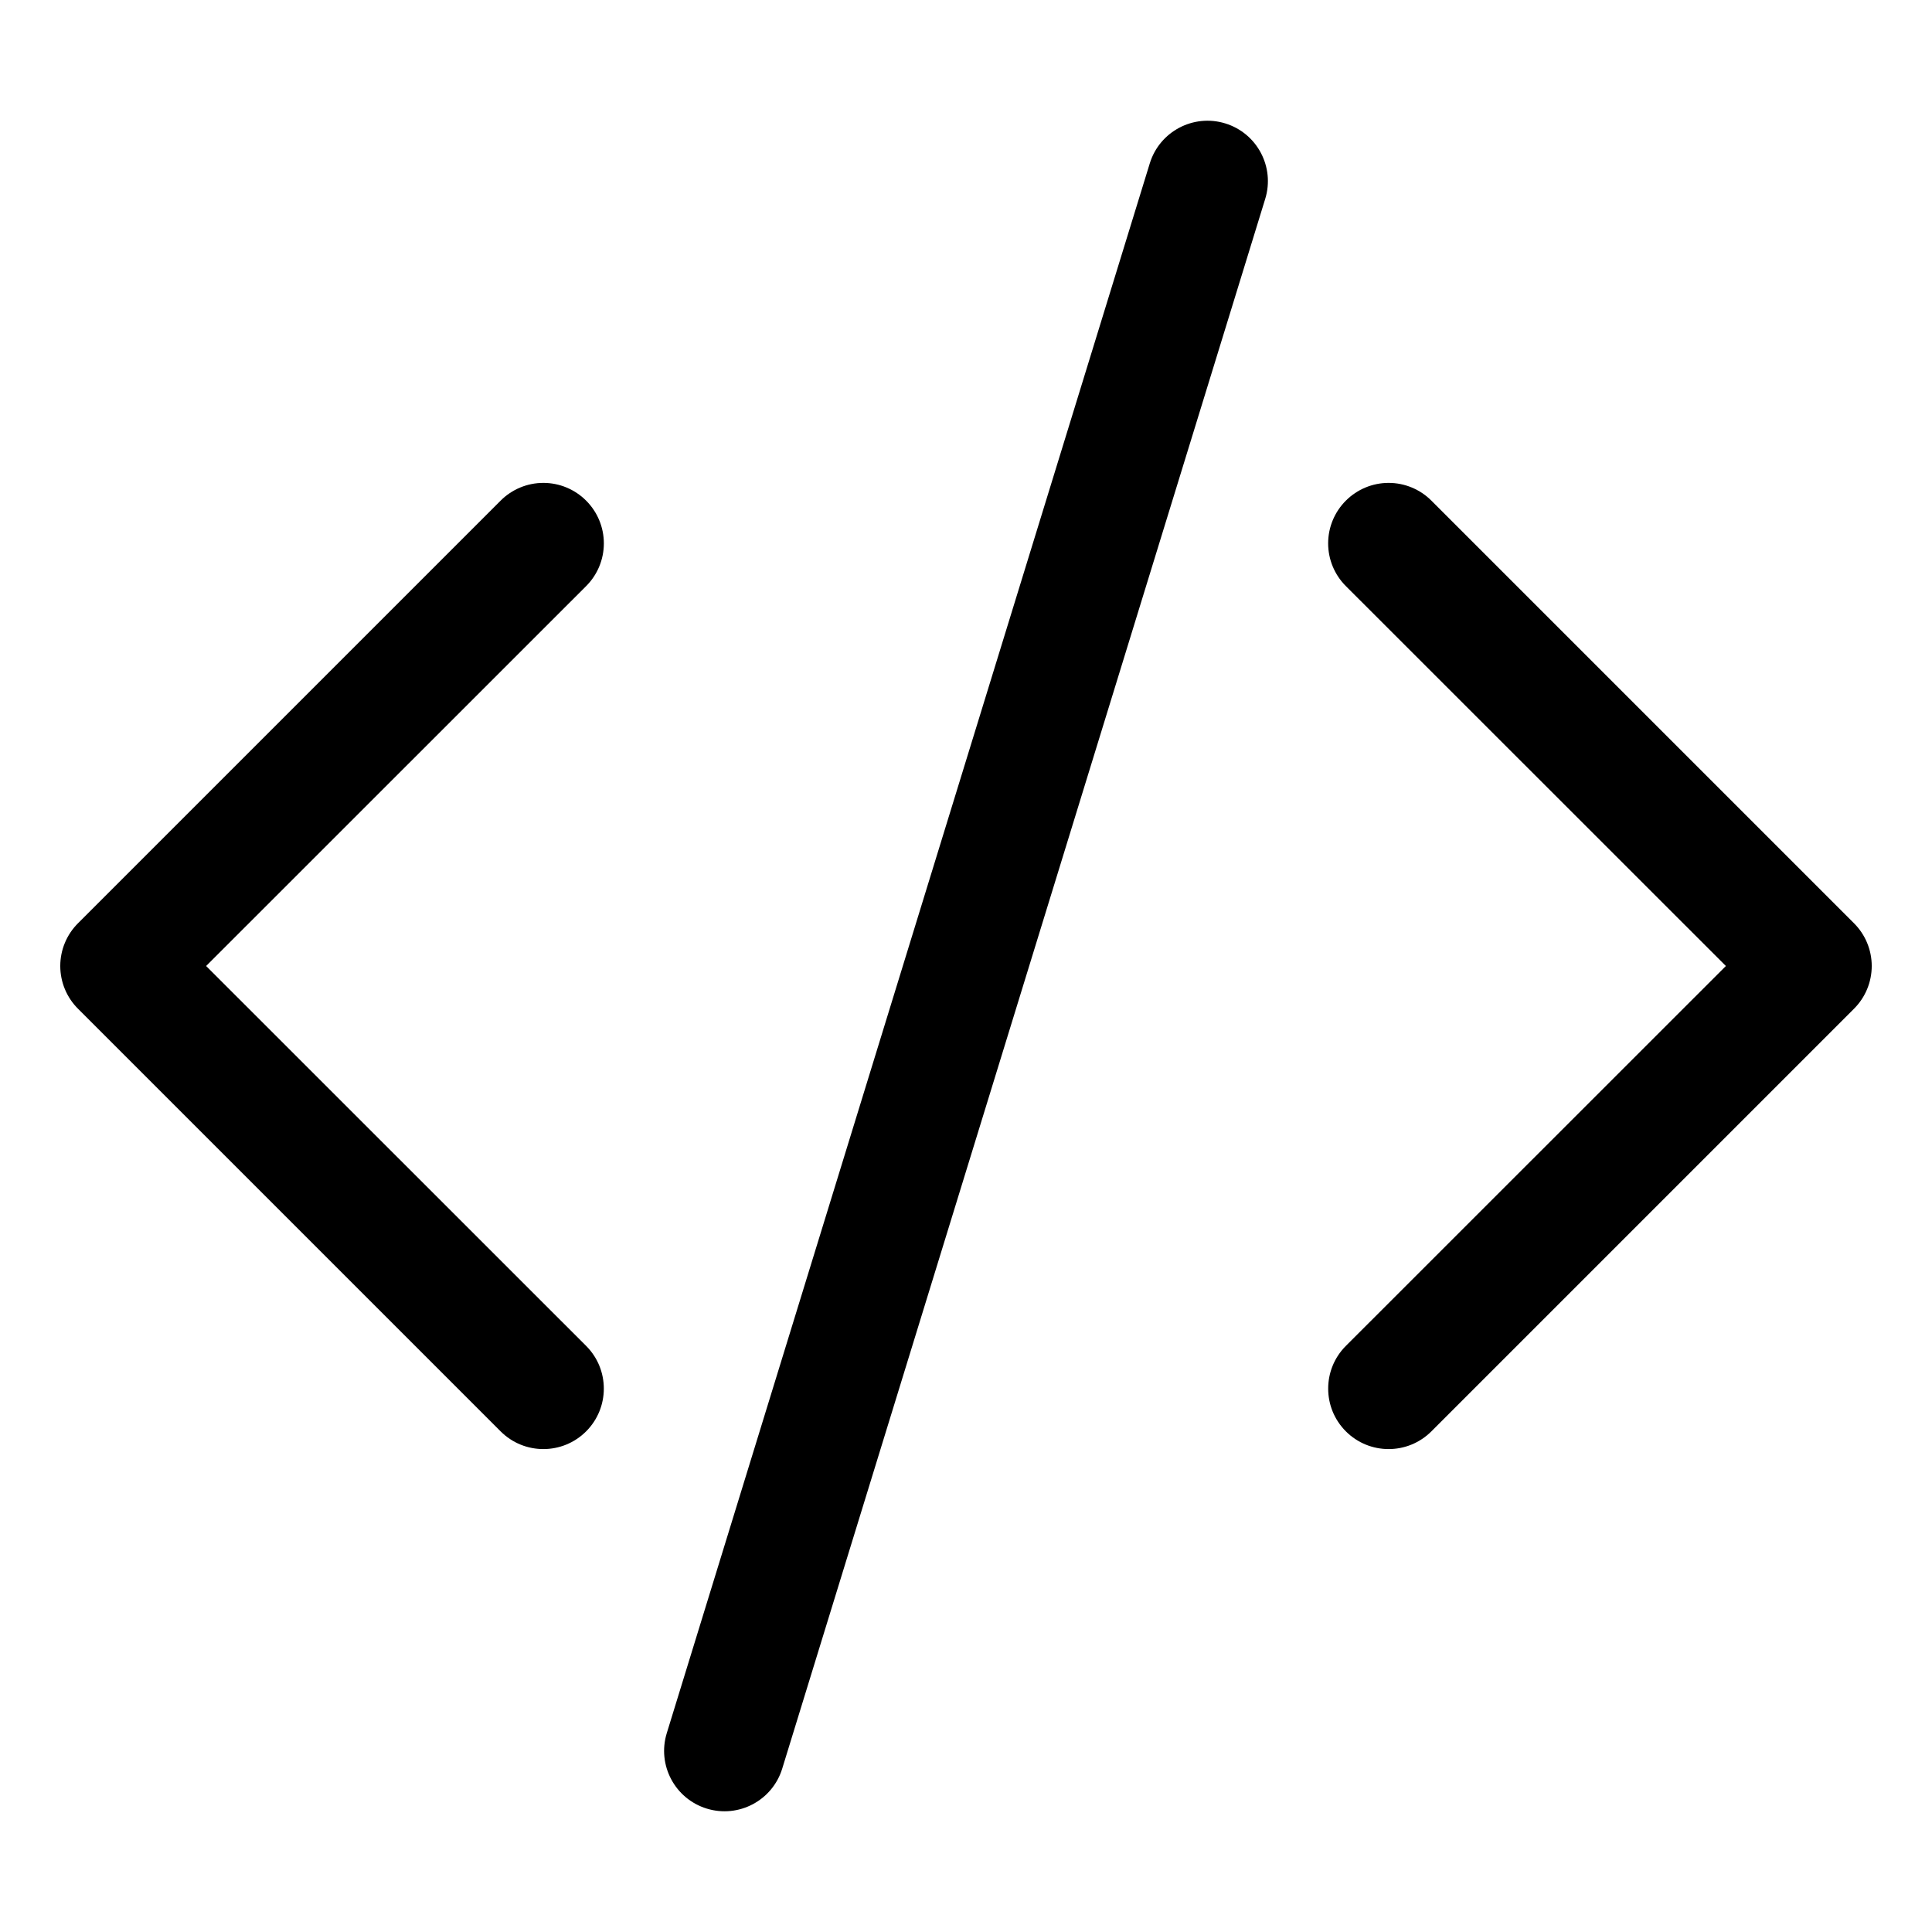
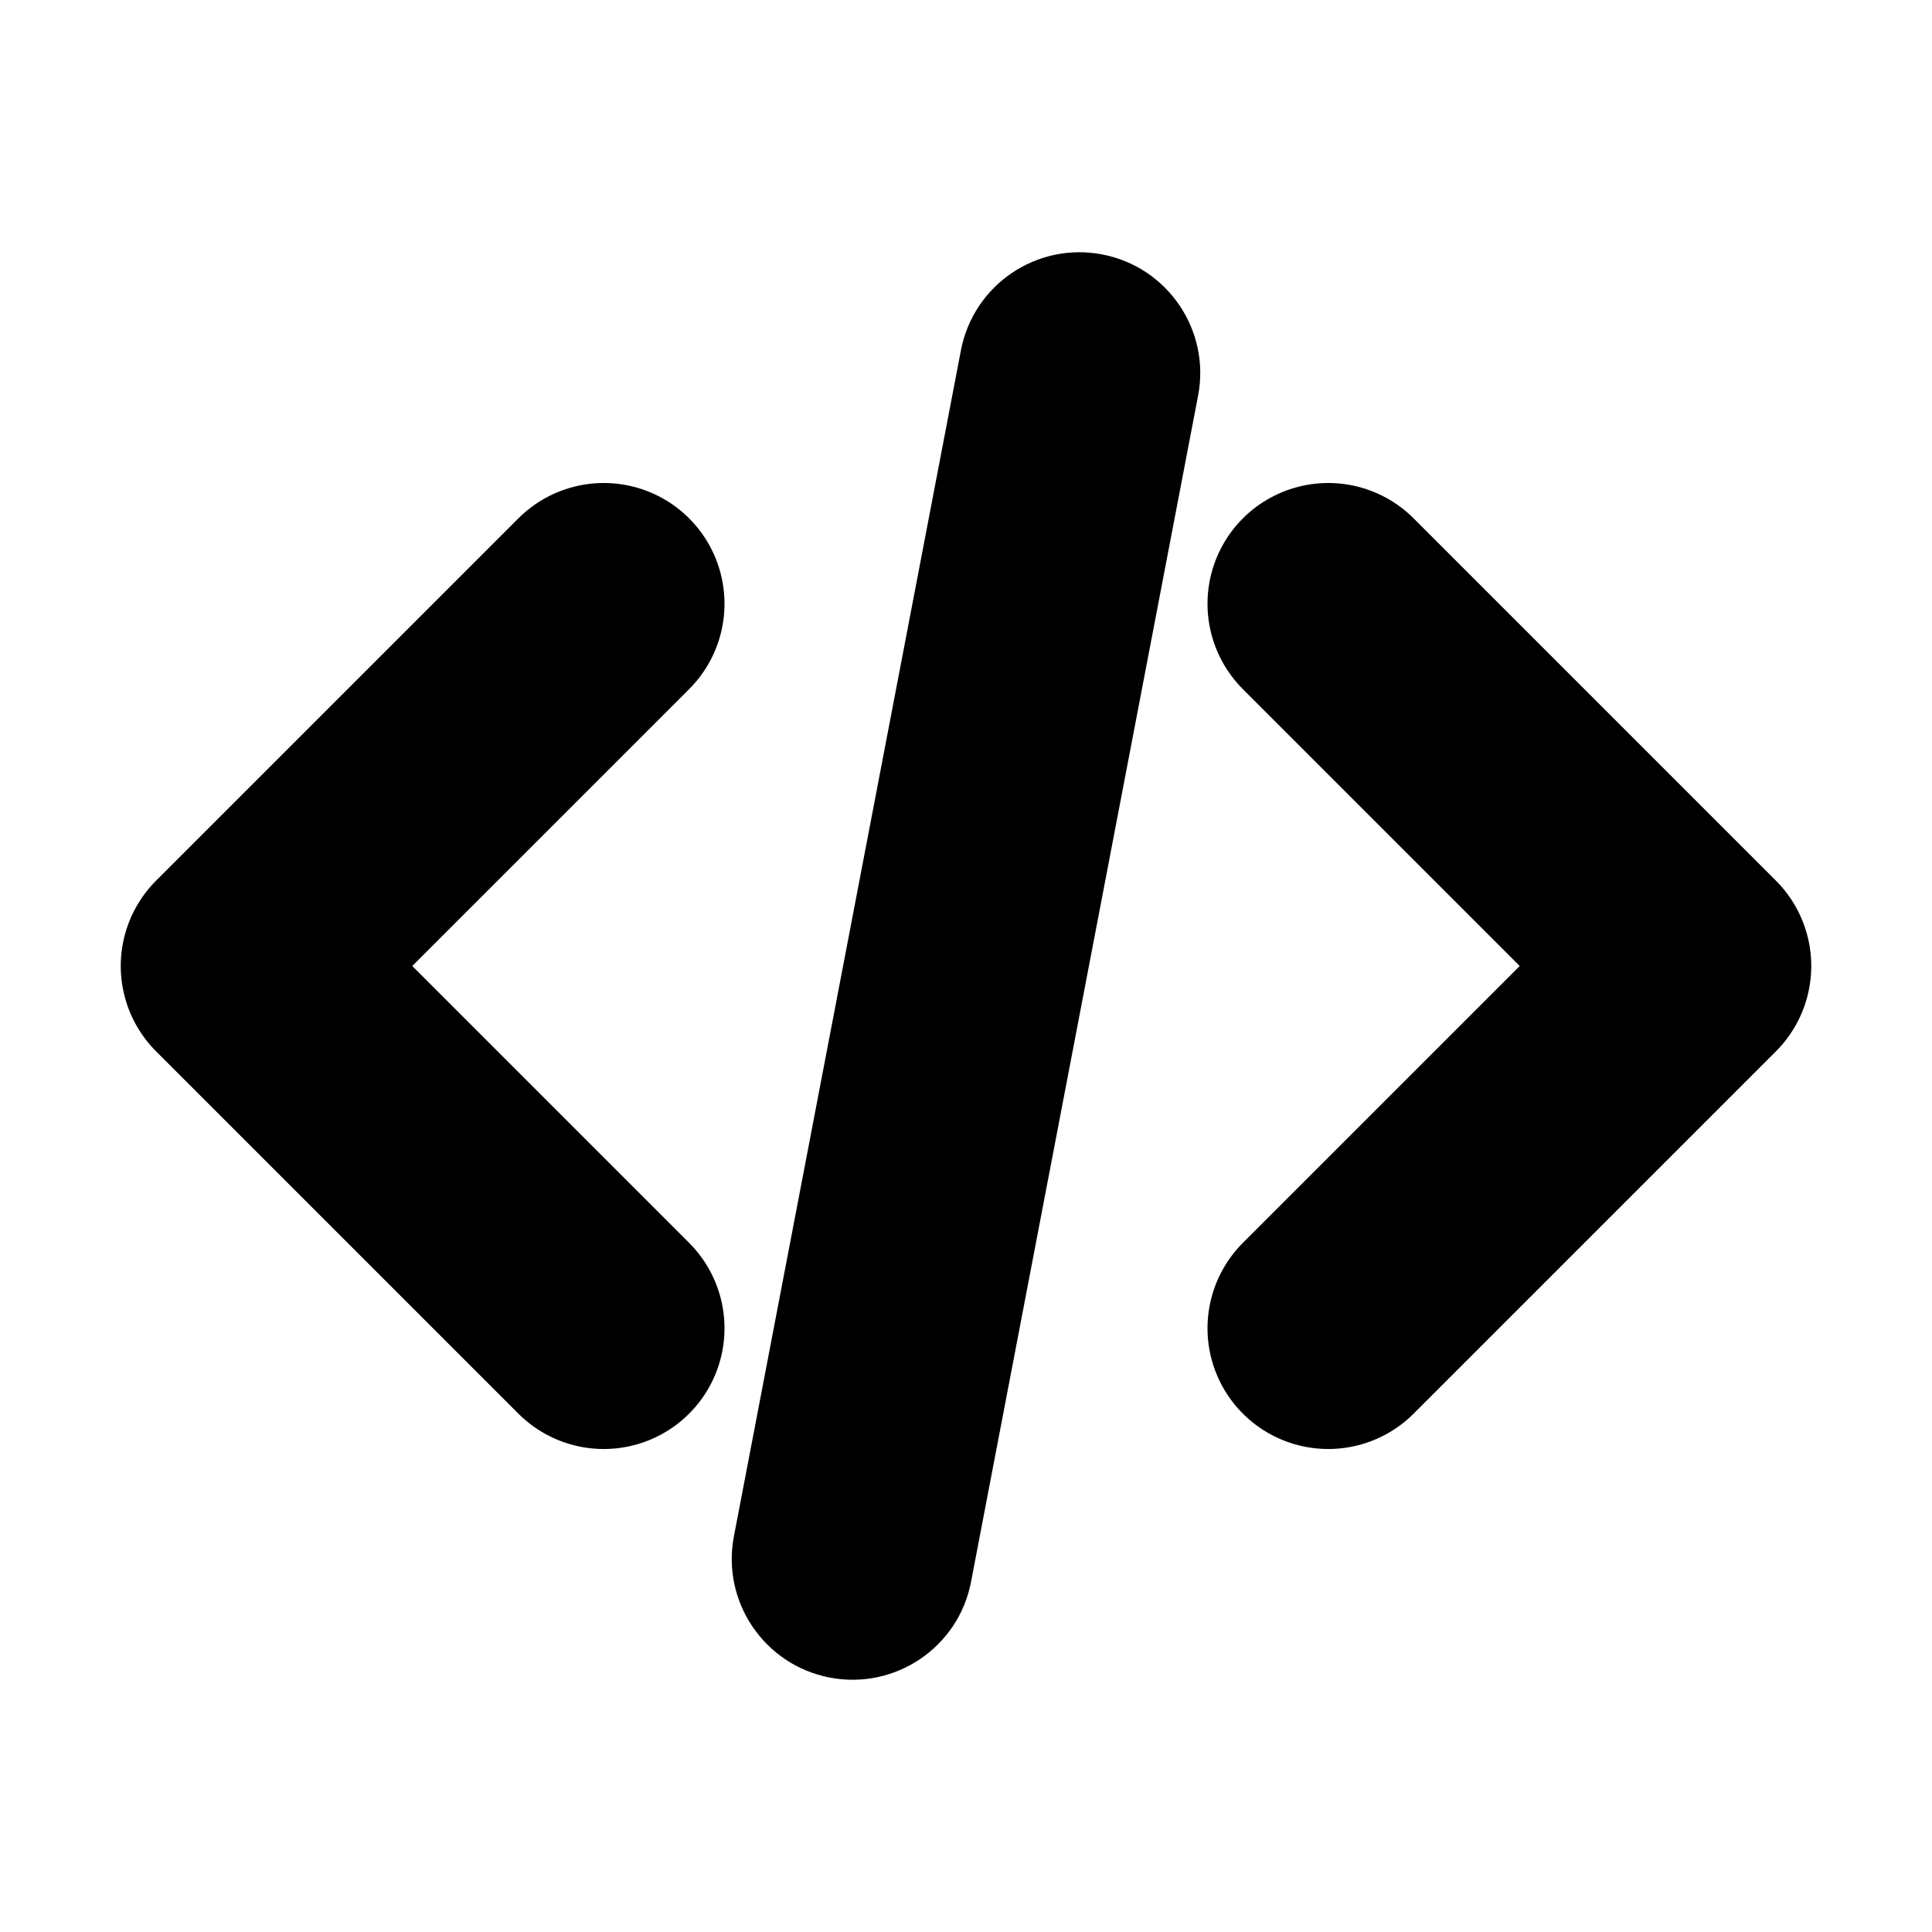
- <svg xmlns="http://www.w3.org/2000/svg" width="20" height="20" fill="currentColor" class="bi bi-code-slash" viewBox="0 0 16 16">
-   <path d="M10.478 1.647a.5.5 0 1 0-.956-.294l-4 13a.5.5 0 0 0 .956.294zM4.854 4.146a.5.5 0 0 1 0 .708L1.707 8l3.147 3.146a.5.5 0 0 1-.708.708l-3.5-3.5a.5.5 0 0 1 0-.708l3.5-3.5a.5.5 0 0 1 .708 0m6.292 0a.5.5 0 0 0 0 .708L14.293 8l-3.147 3.146a.5.5 0 0 0 .708.708l3.5-3.5a.5.5 0 0 0 0-.708l-3.5-3.5a.5.5 0 0 0-.708 0" />
+ <svg xmlns="http://www.w3.org/2000/svg" width="16" height="16" viewBox="0 0 16 16" fill="none">
+   <path d="M5 5L2 8L5 11" stroke="currentColor" stroke-width="2" stroke-linecap="round" stroke-linejoin="round" />
+   <path d="M11 11L14 8L11 5" stroke="currentColor" stroke-width="2" stroke-linecap="round" stroke-linejoin="round" />
+   <path d="M7.958 2.901C8.062 2.359 8.585 2.003 9.128 2.107C9.67 2.211 10.026 2.735 9.922 3.277L8.042 13.099C7.939 13.641 7.415 13.997 6.872 13.893C6.33 13.789 5.974 13.265 6.078 12.723L7.958 2.901Z" fill="currentColor" />
</svg>
